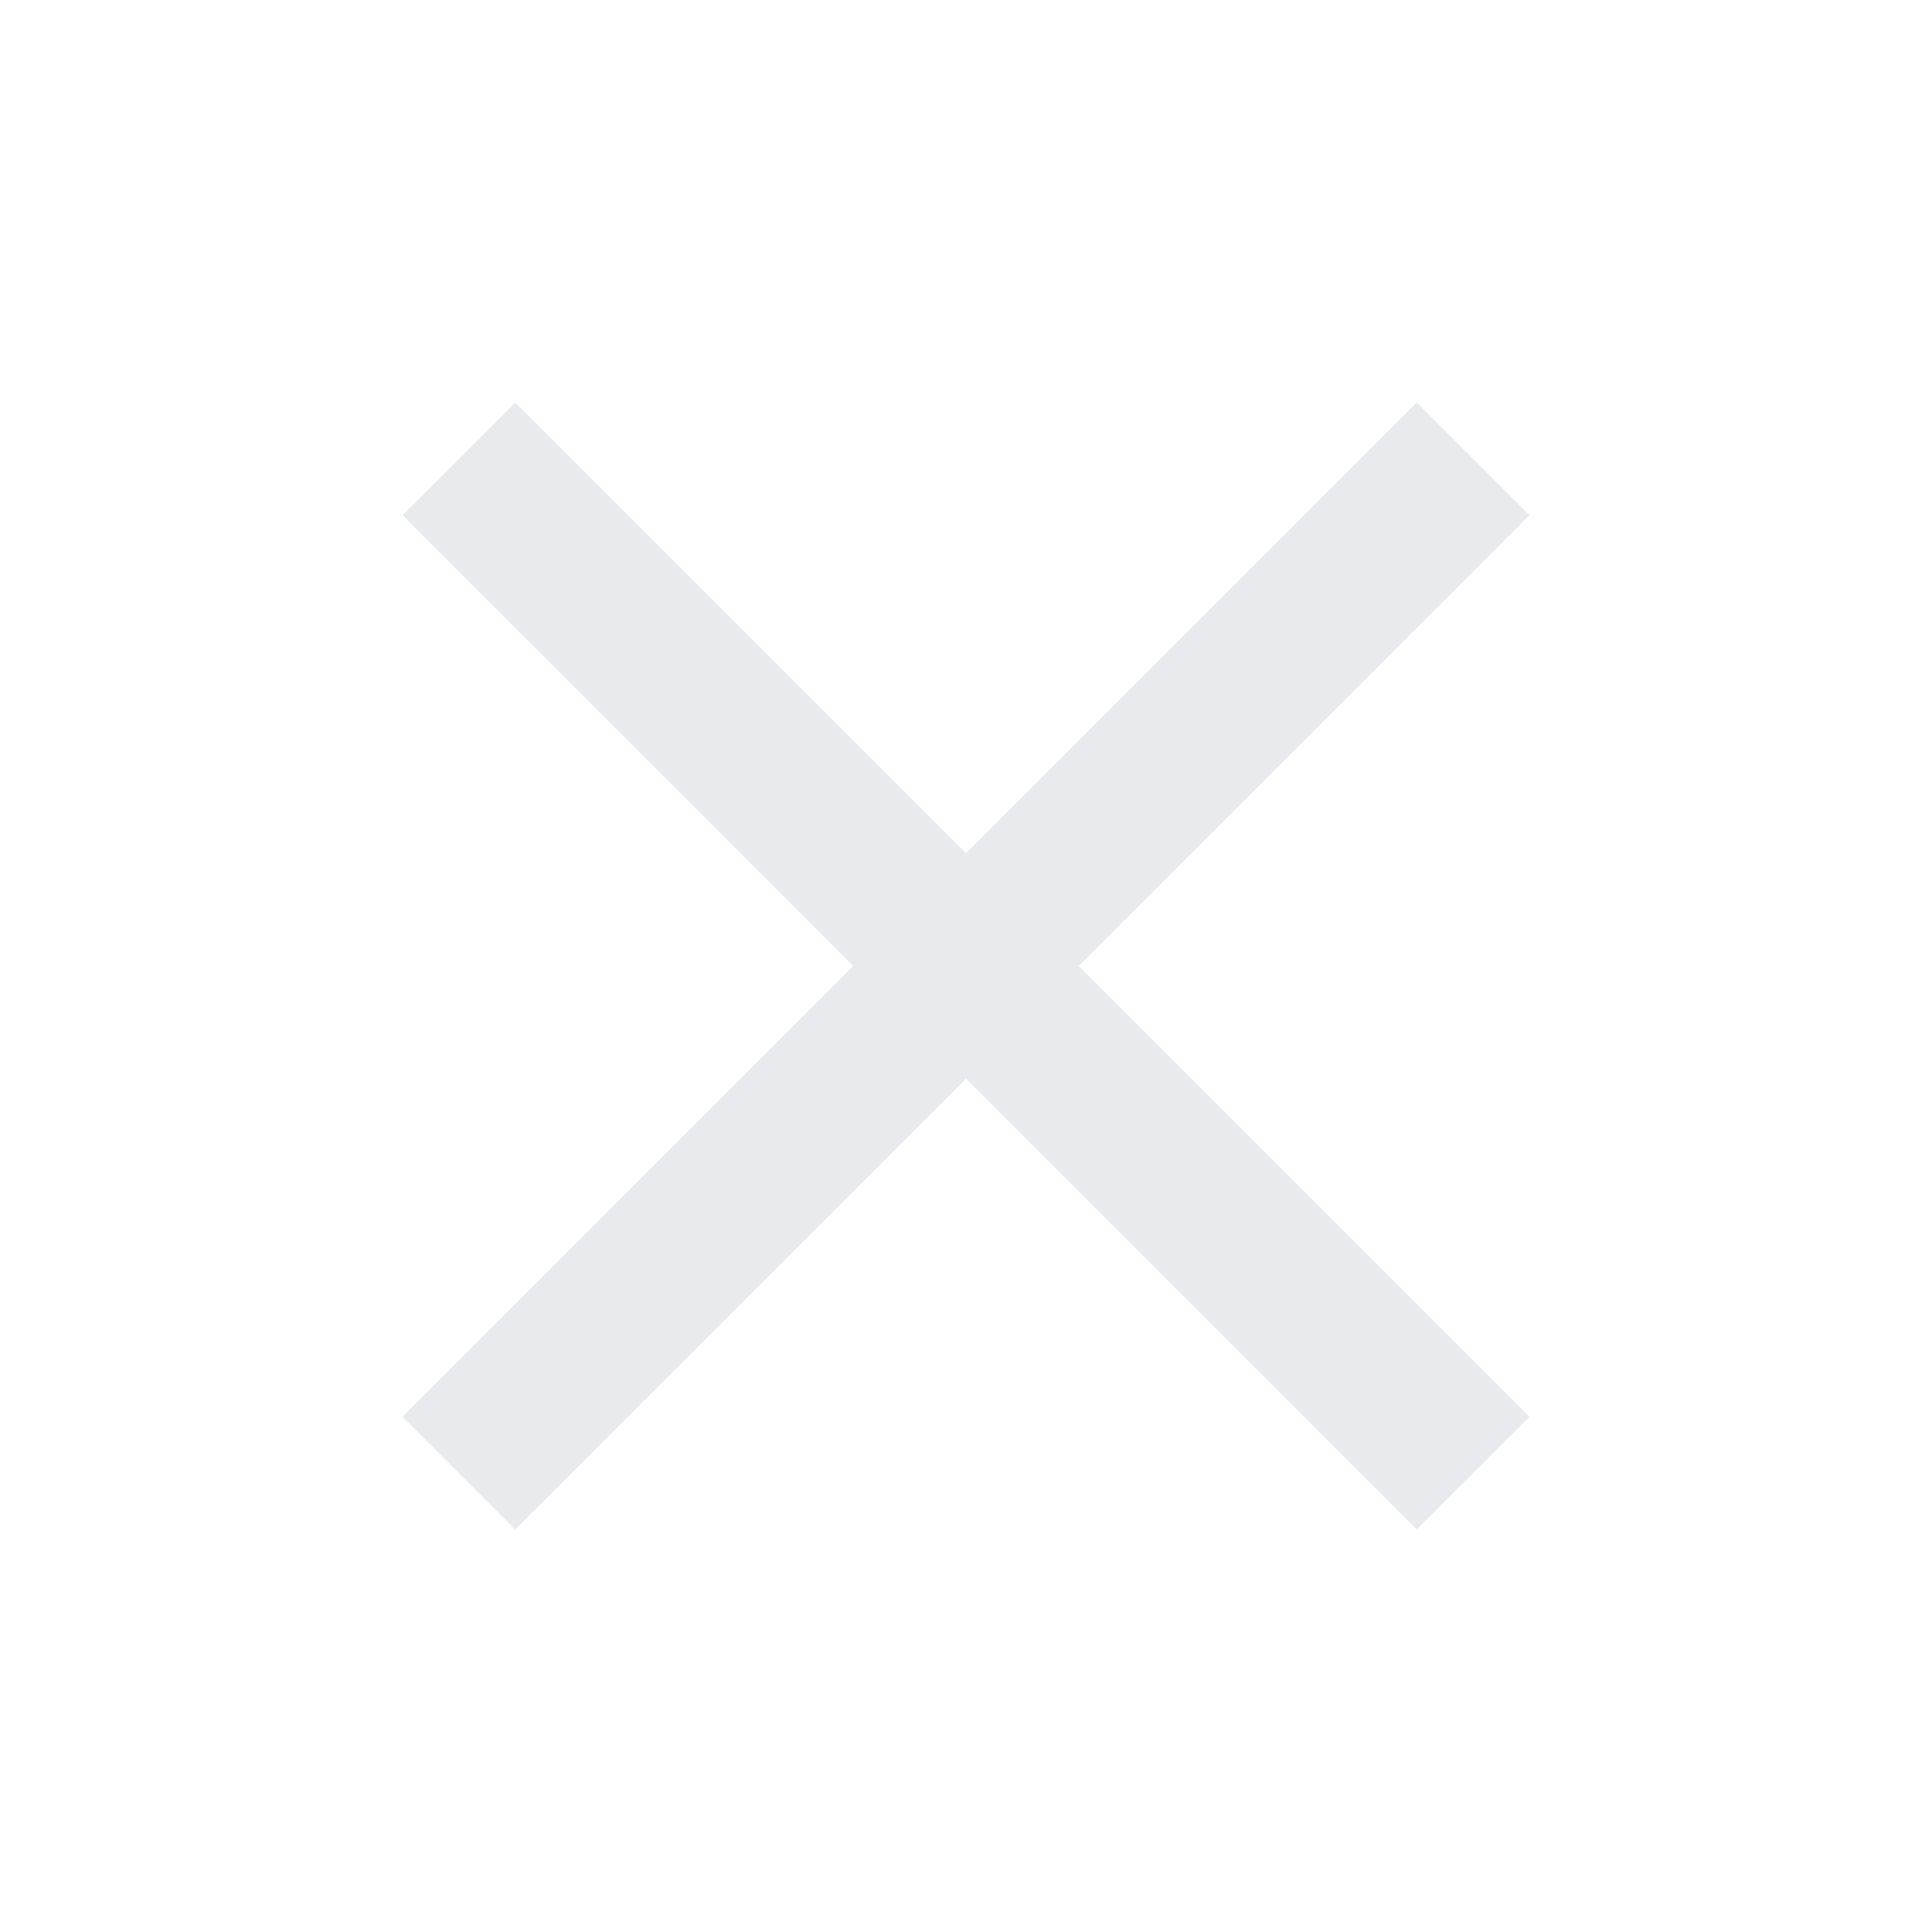
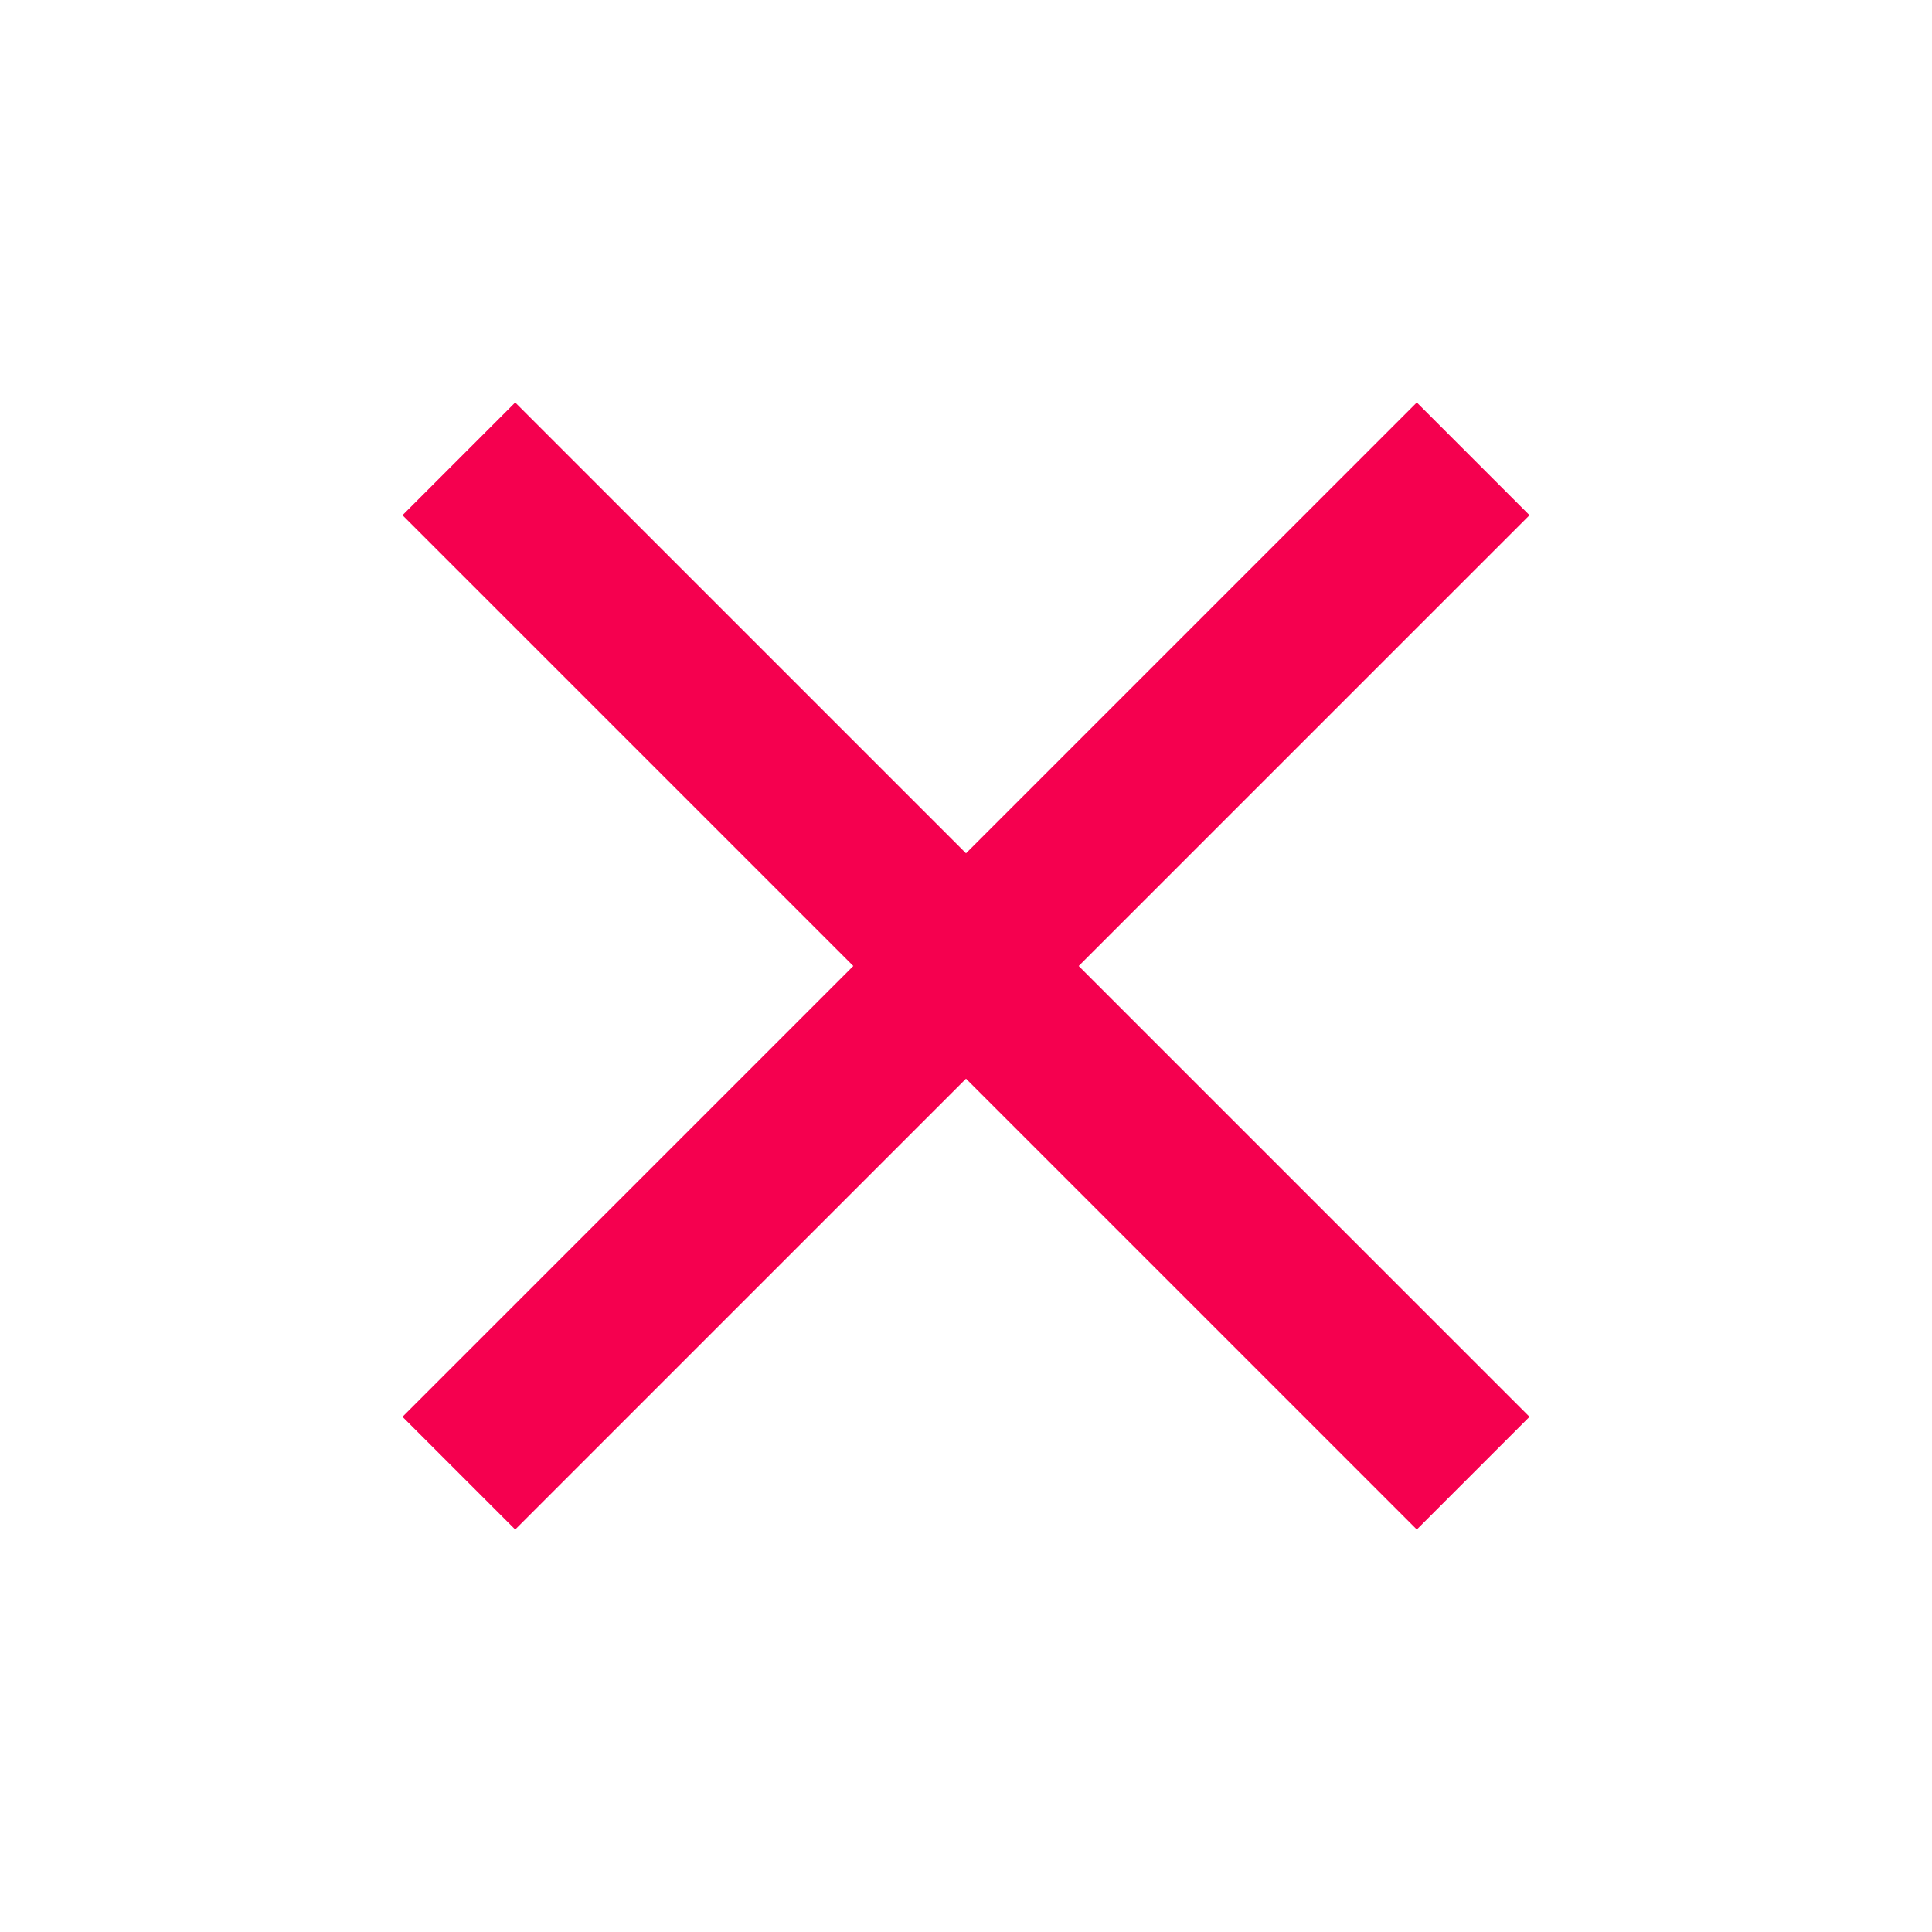
- <svg xmlns="http://www.w3.org/2000/svg" height="24px" viewBox="0 -960 960 960" width="24px" fill="#e8eaed">
+ <svg xmlns="http://www.w3.org/2000/svg" height="24px" viewBox="0 -960 960 960" width="24px" fill="#F5004F">
  <path d="m256-200-56-56 224-224-224-224 56-56 224 224 224-224 56 56-224 224 224 224-56 56-224-224-224 224Z" />
</svg>
